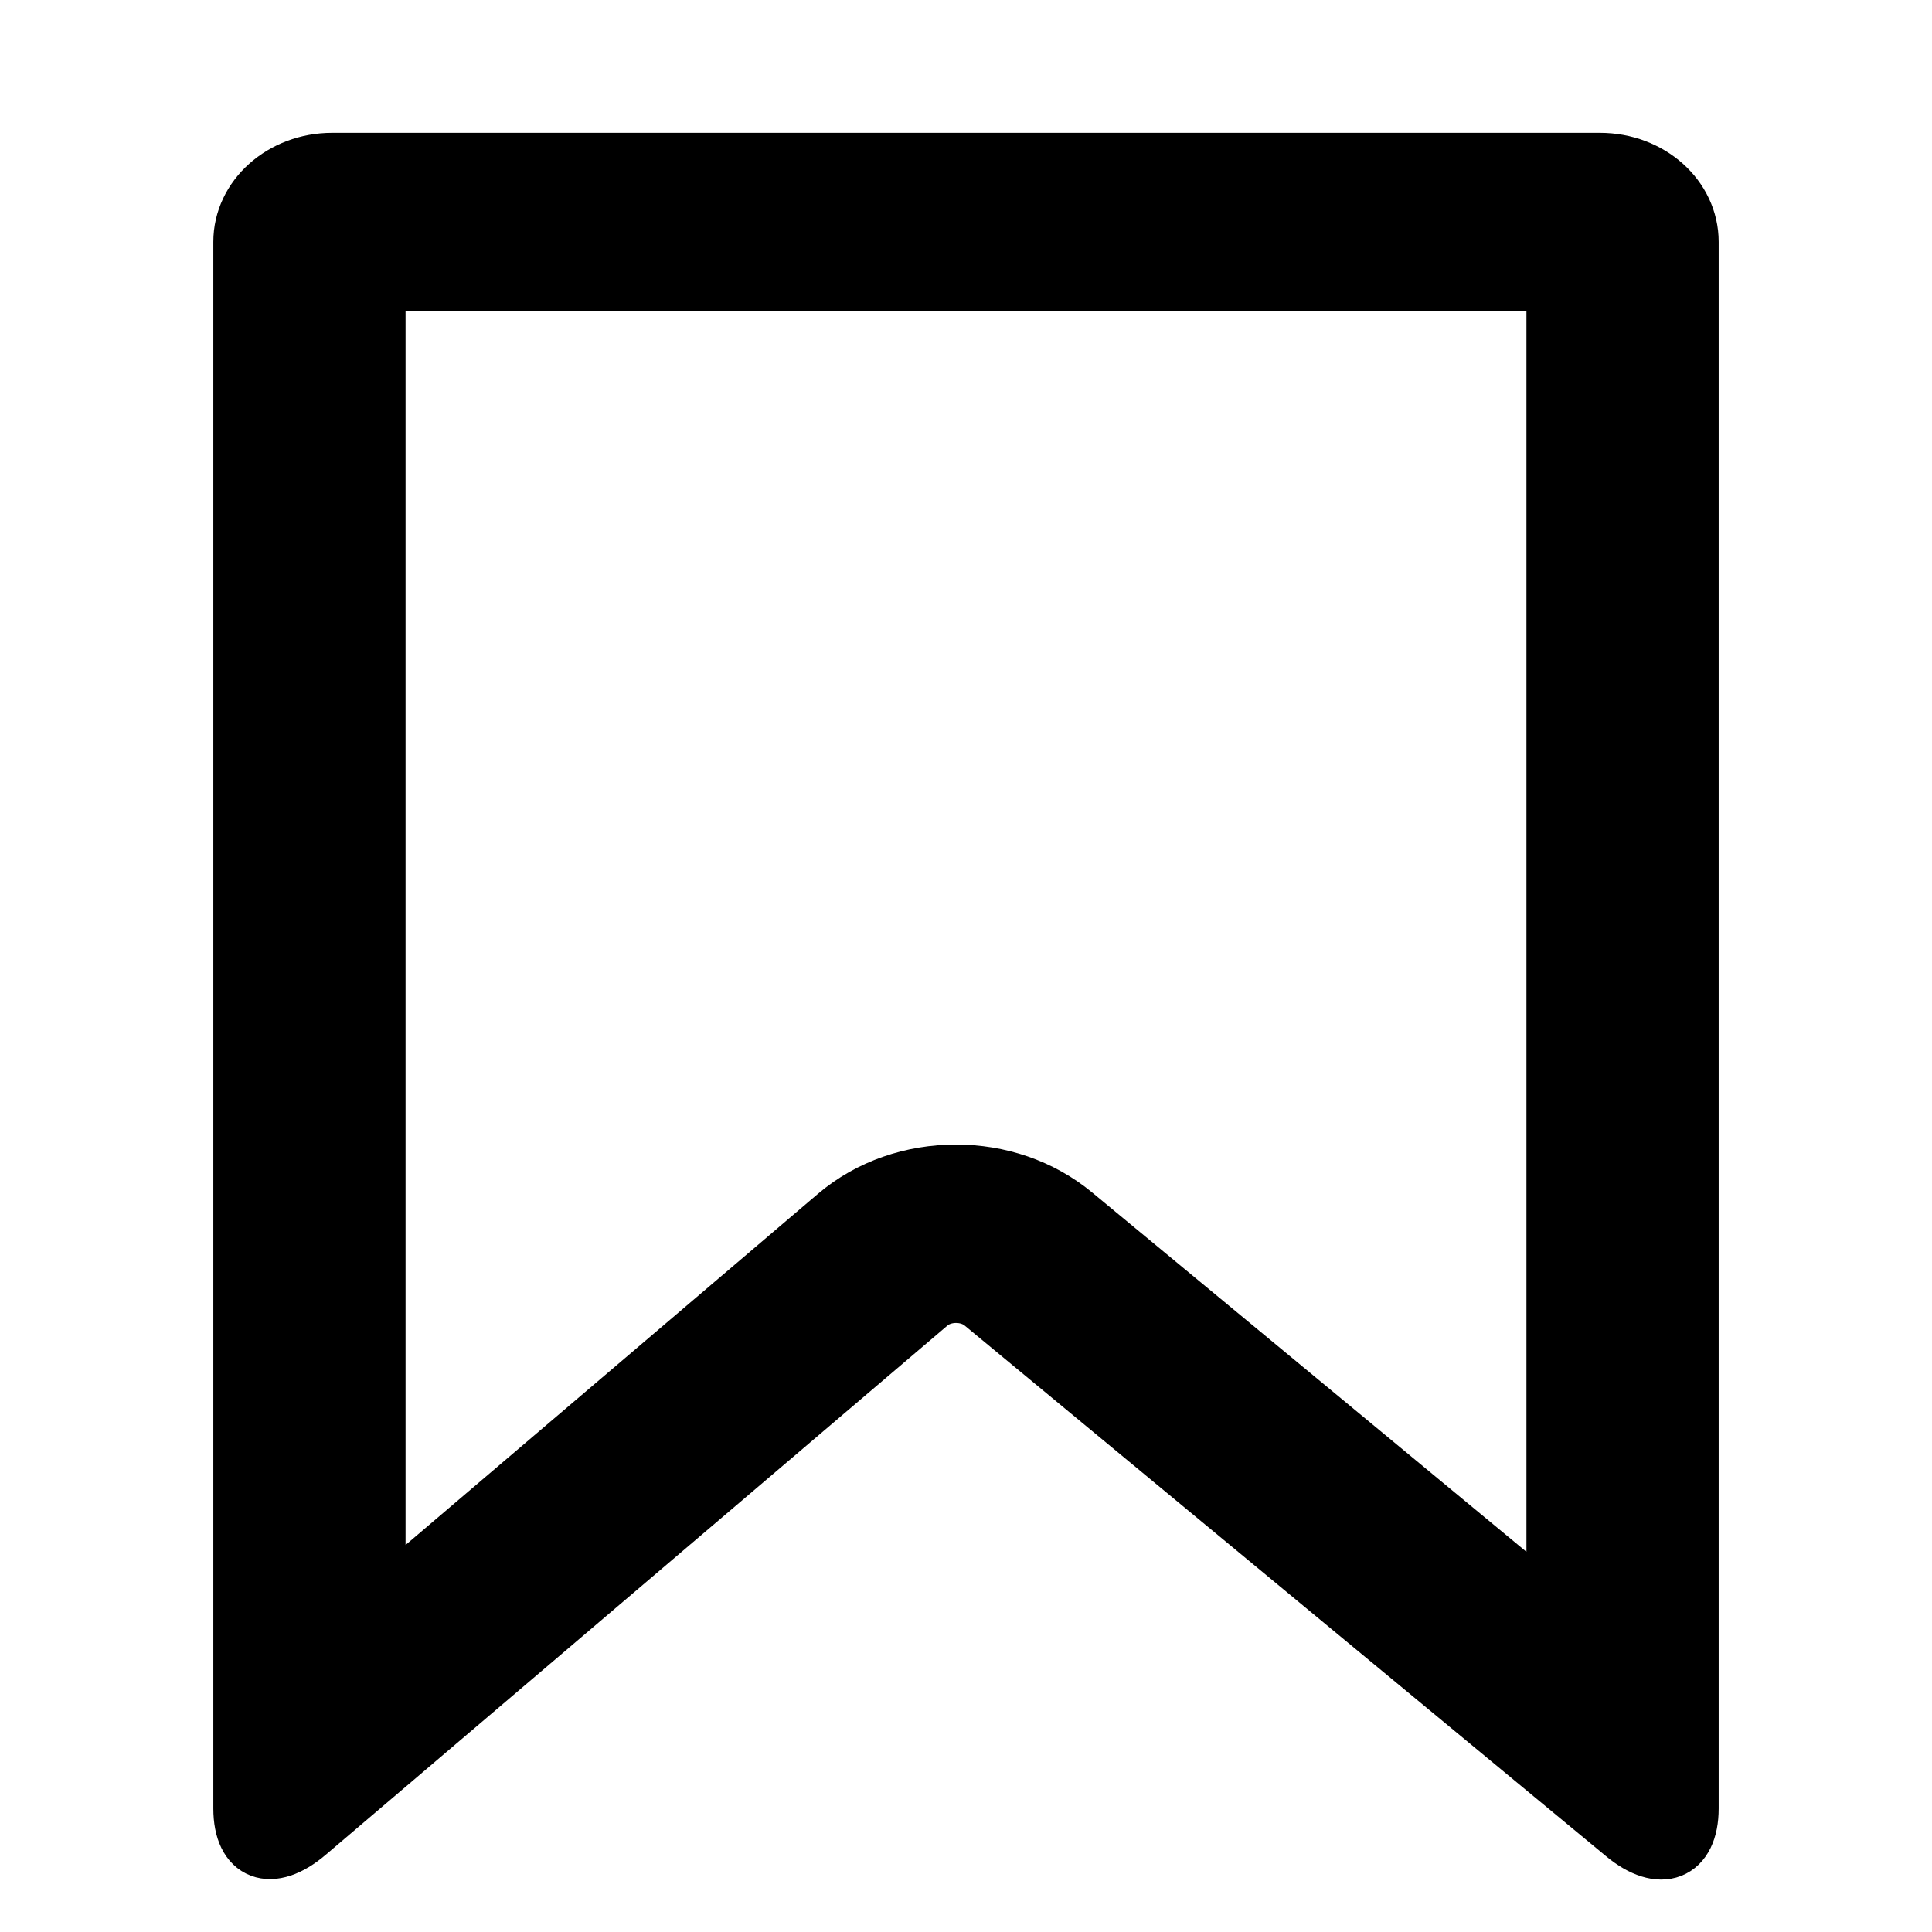
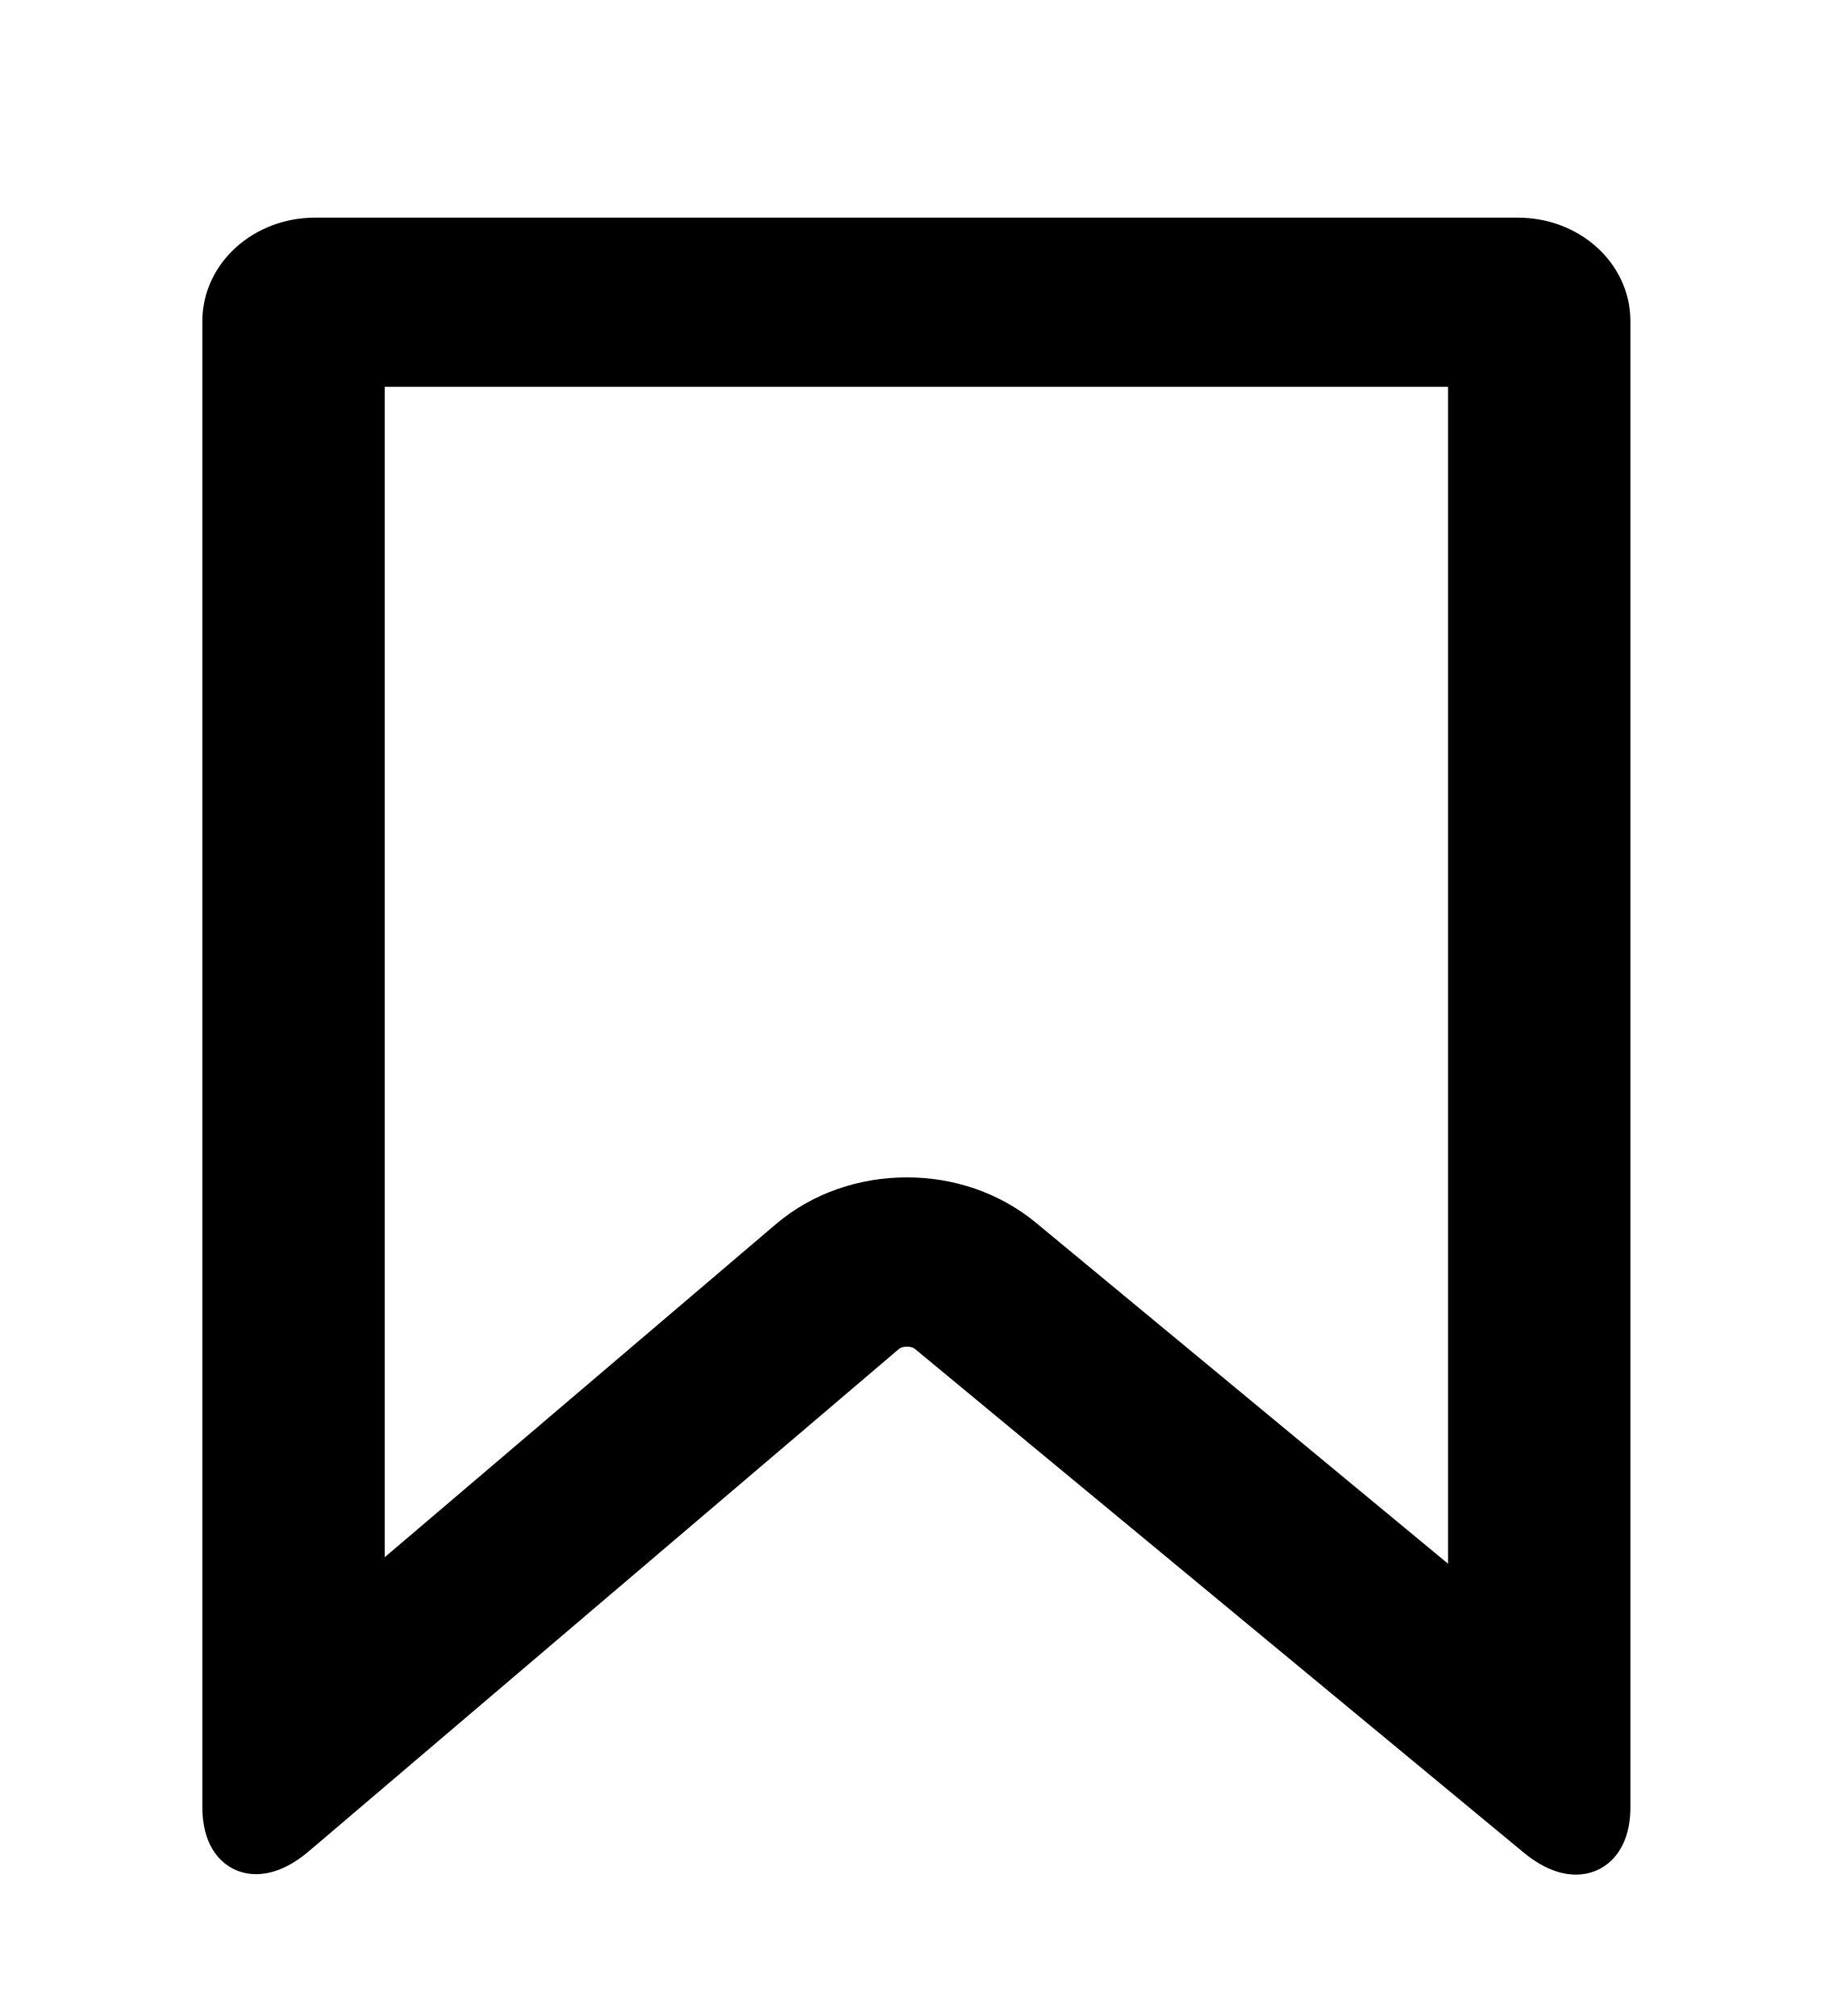
- <svg xmlns="http://www.w3.org/2000/svg" width="24" height="24" viewBox="0 0 24 24" fill="none">
+ <svg xmlns="http://www.w3.org/2000/svg" width="20" height="22" viewBox="0 0 24 24" fill="none">
  <path d="M19.875 2H4.125C3.506 2 3 2.449 3 3.005V22.465C3 23.02 3.366 23.162 3.821 22.773L11.544 16.199C11.724 16.047 12.023 16.047 12.203 16.194L20.173 22.788C20.629 23.167 21 23.02 21 22.465V3.005C21 2.449 20.499 2 19.875 2ZM19.312 20.021L13.344 15.083C12.928 14.739 12.405 14.568 11.876 14.568C11.336 14.568 10.802 14.744 10.386 15.098L4.688 19.95V3.515H19.312V20.021Z" fill="black" stroke="black" stroke-width="0.7" />
</svg>
